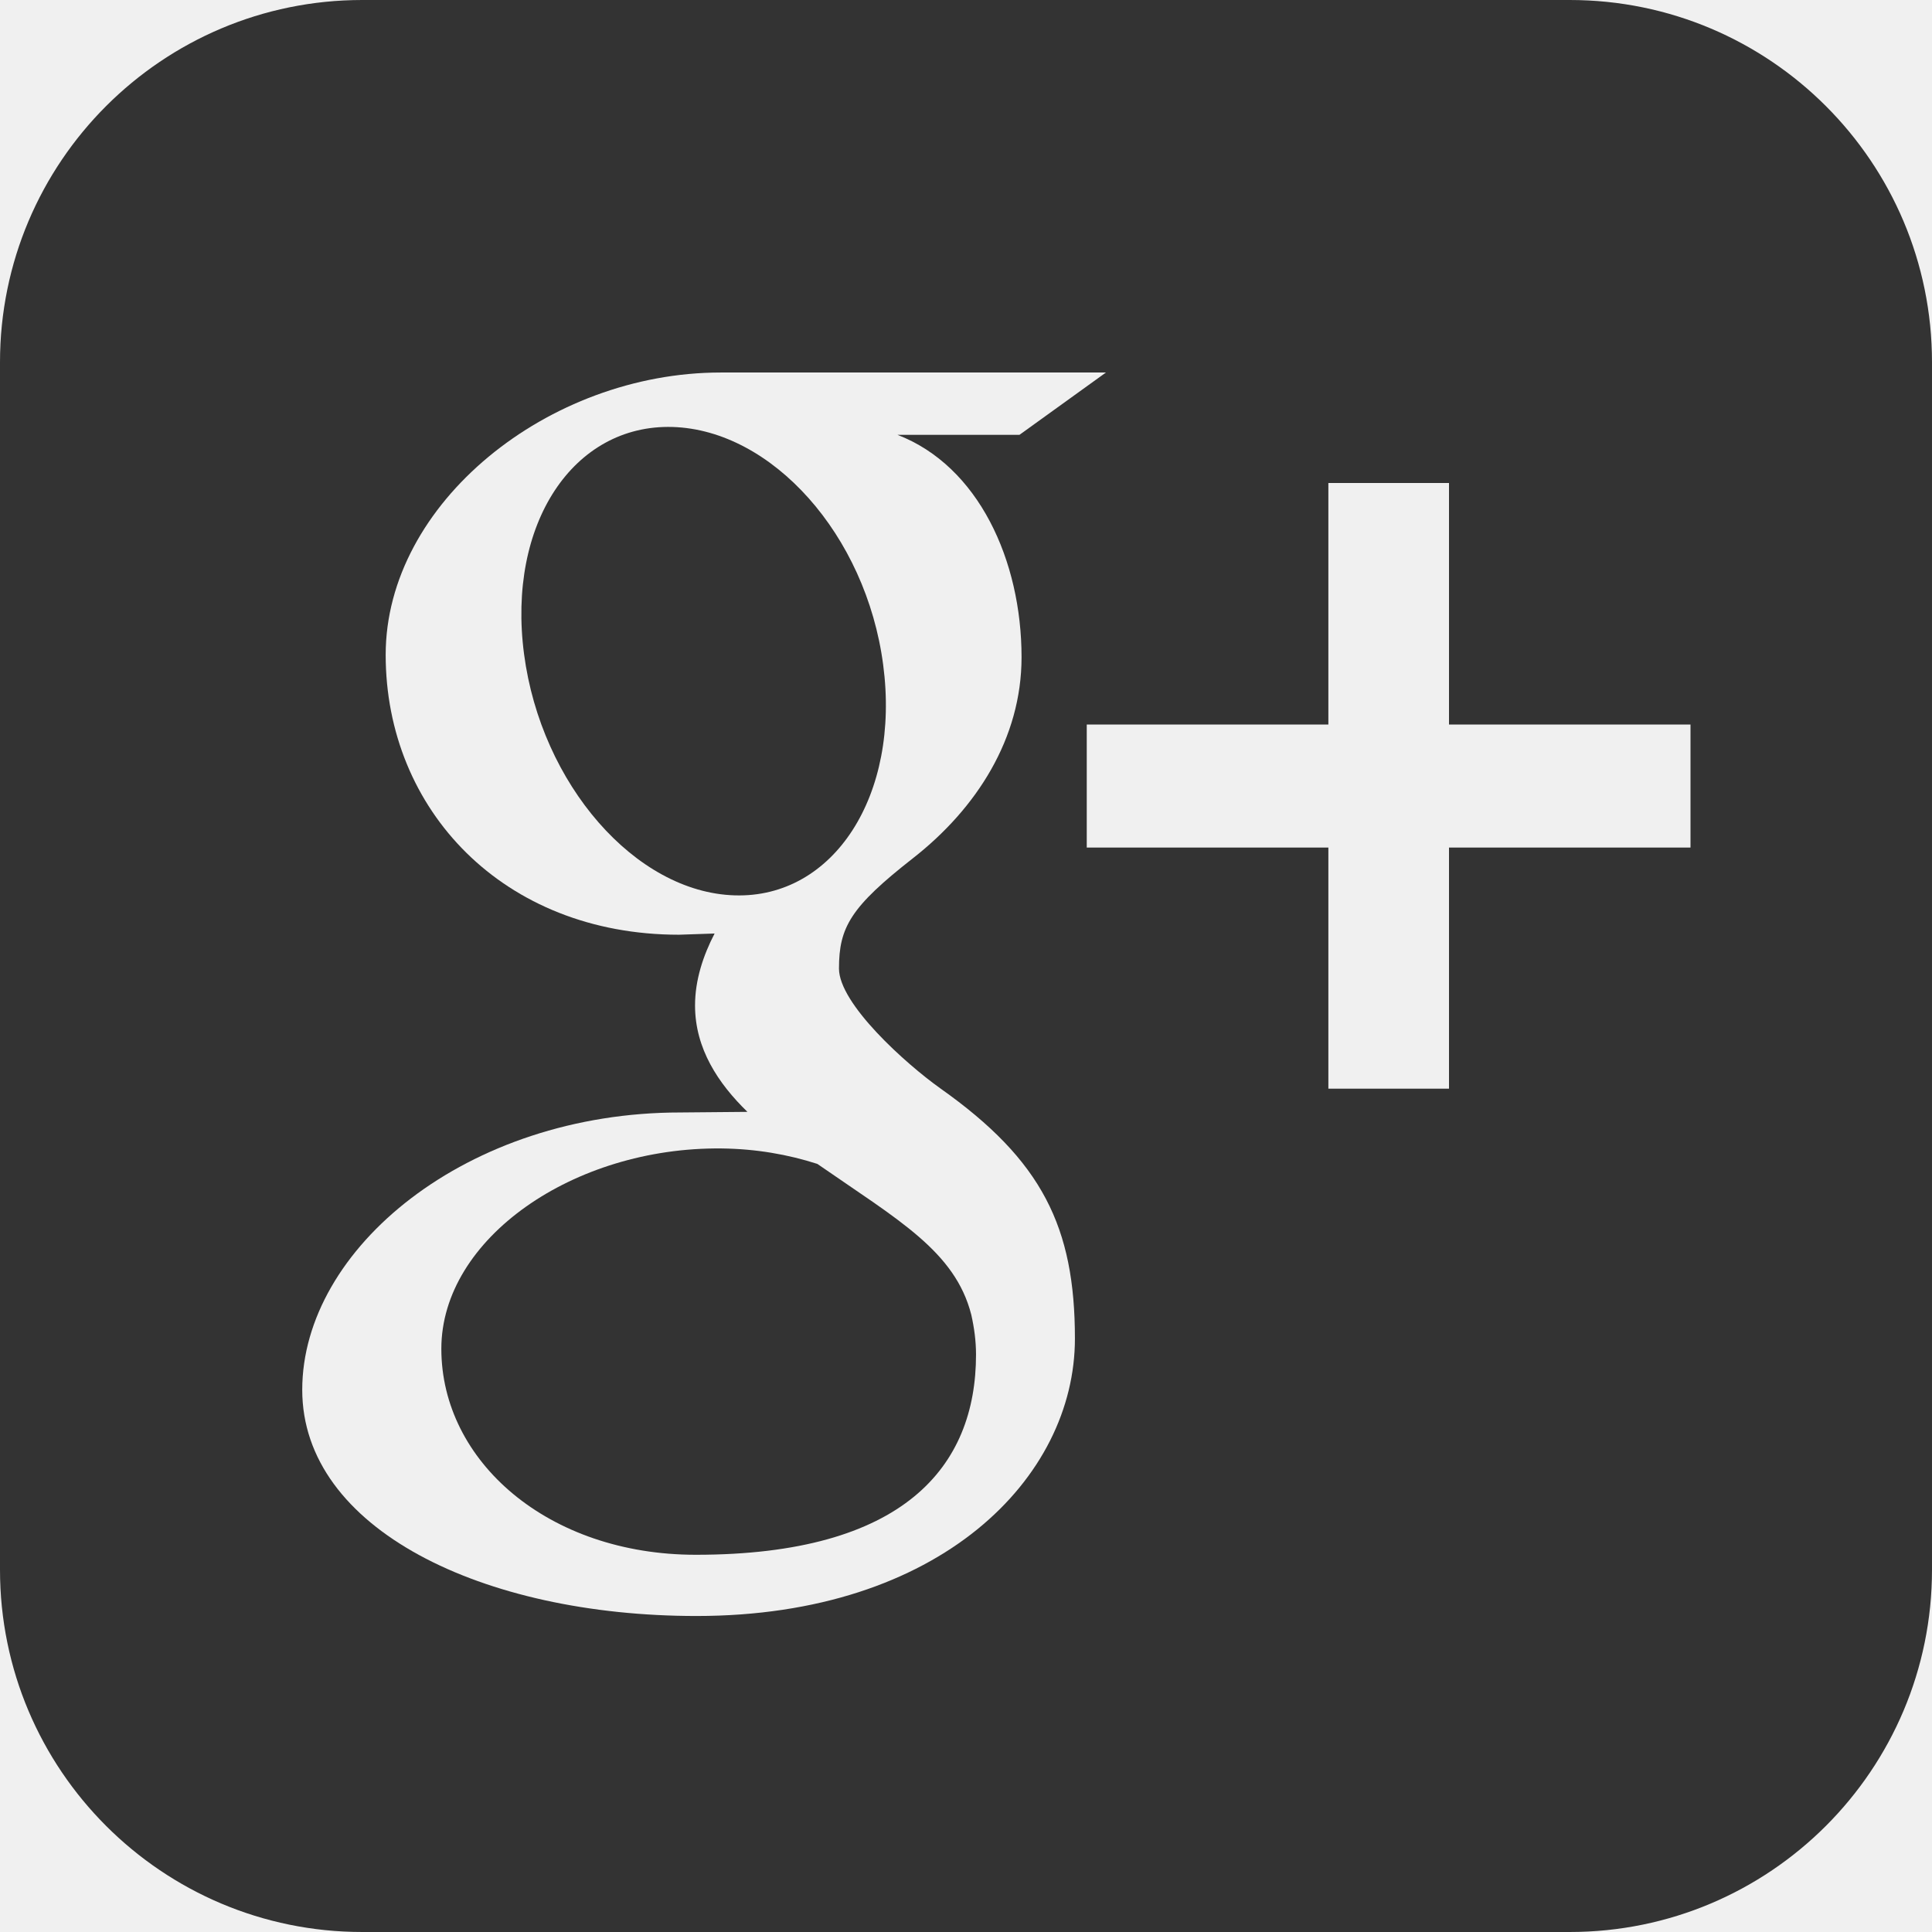
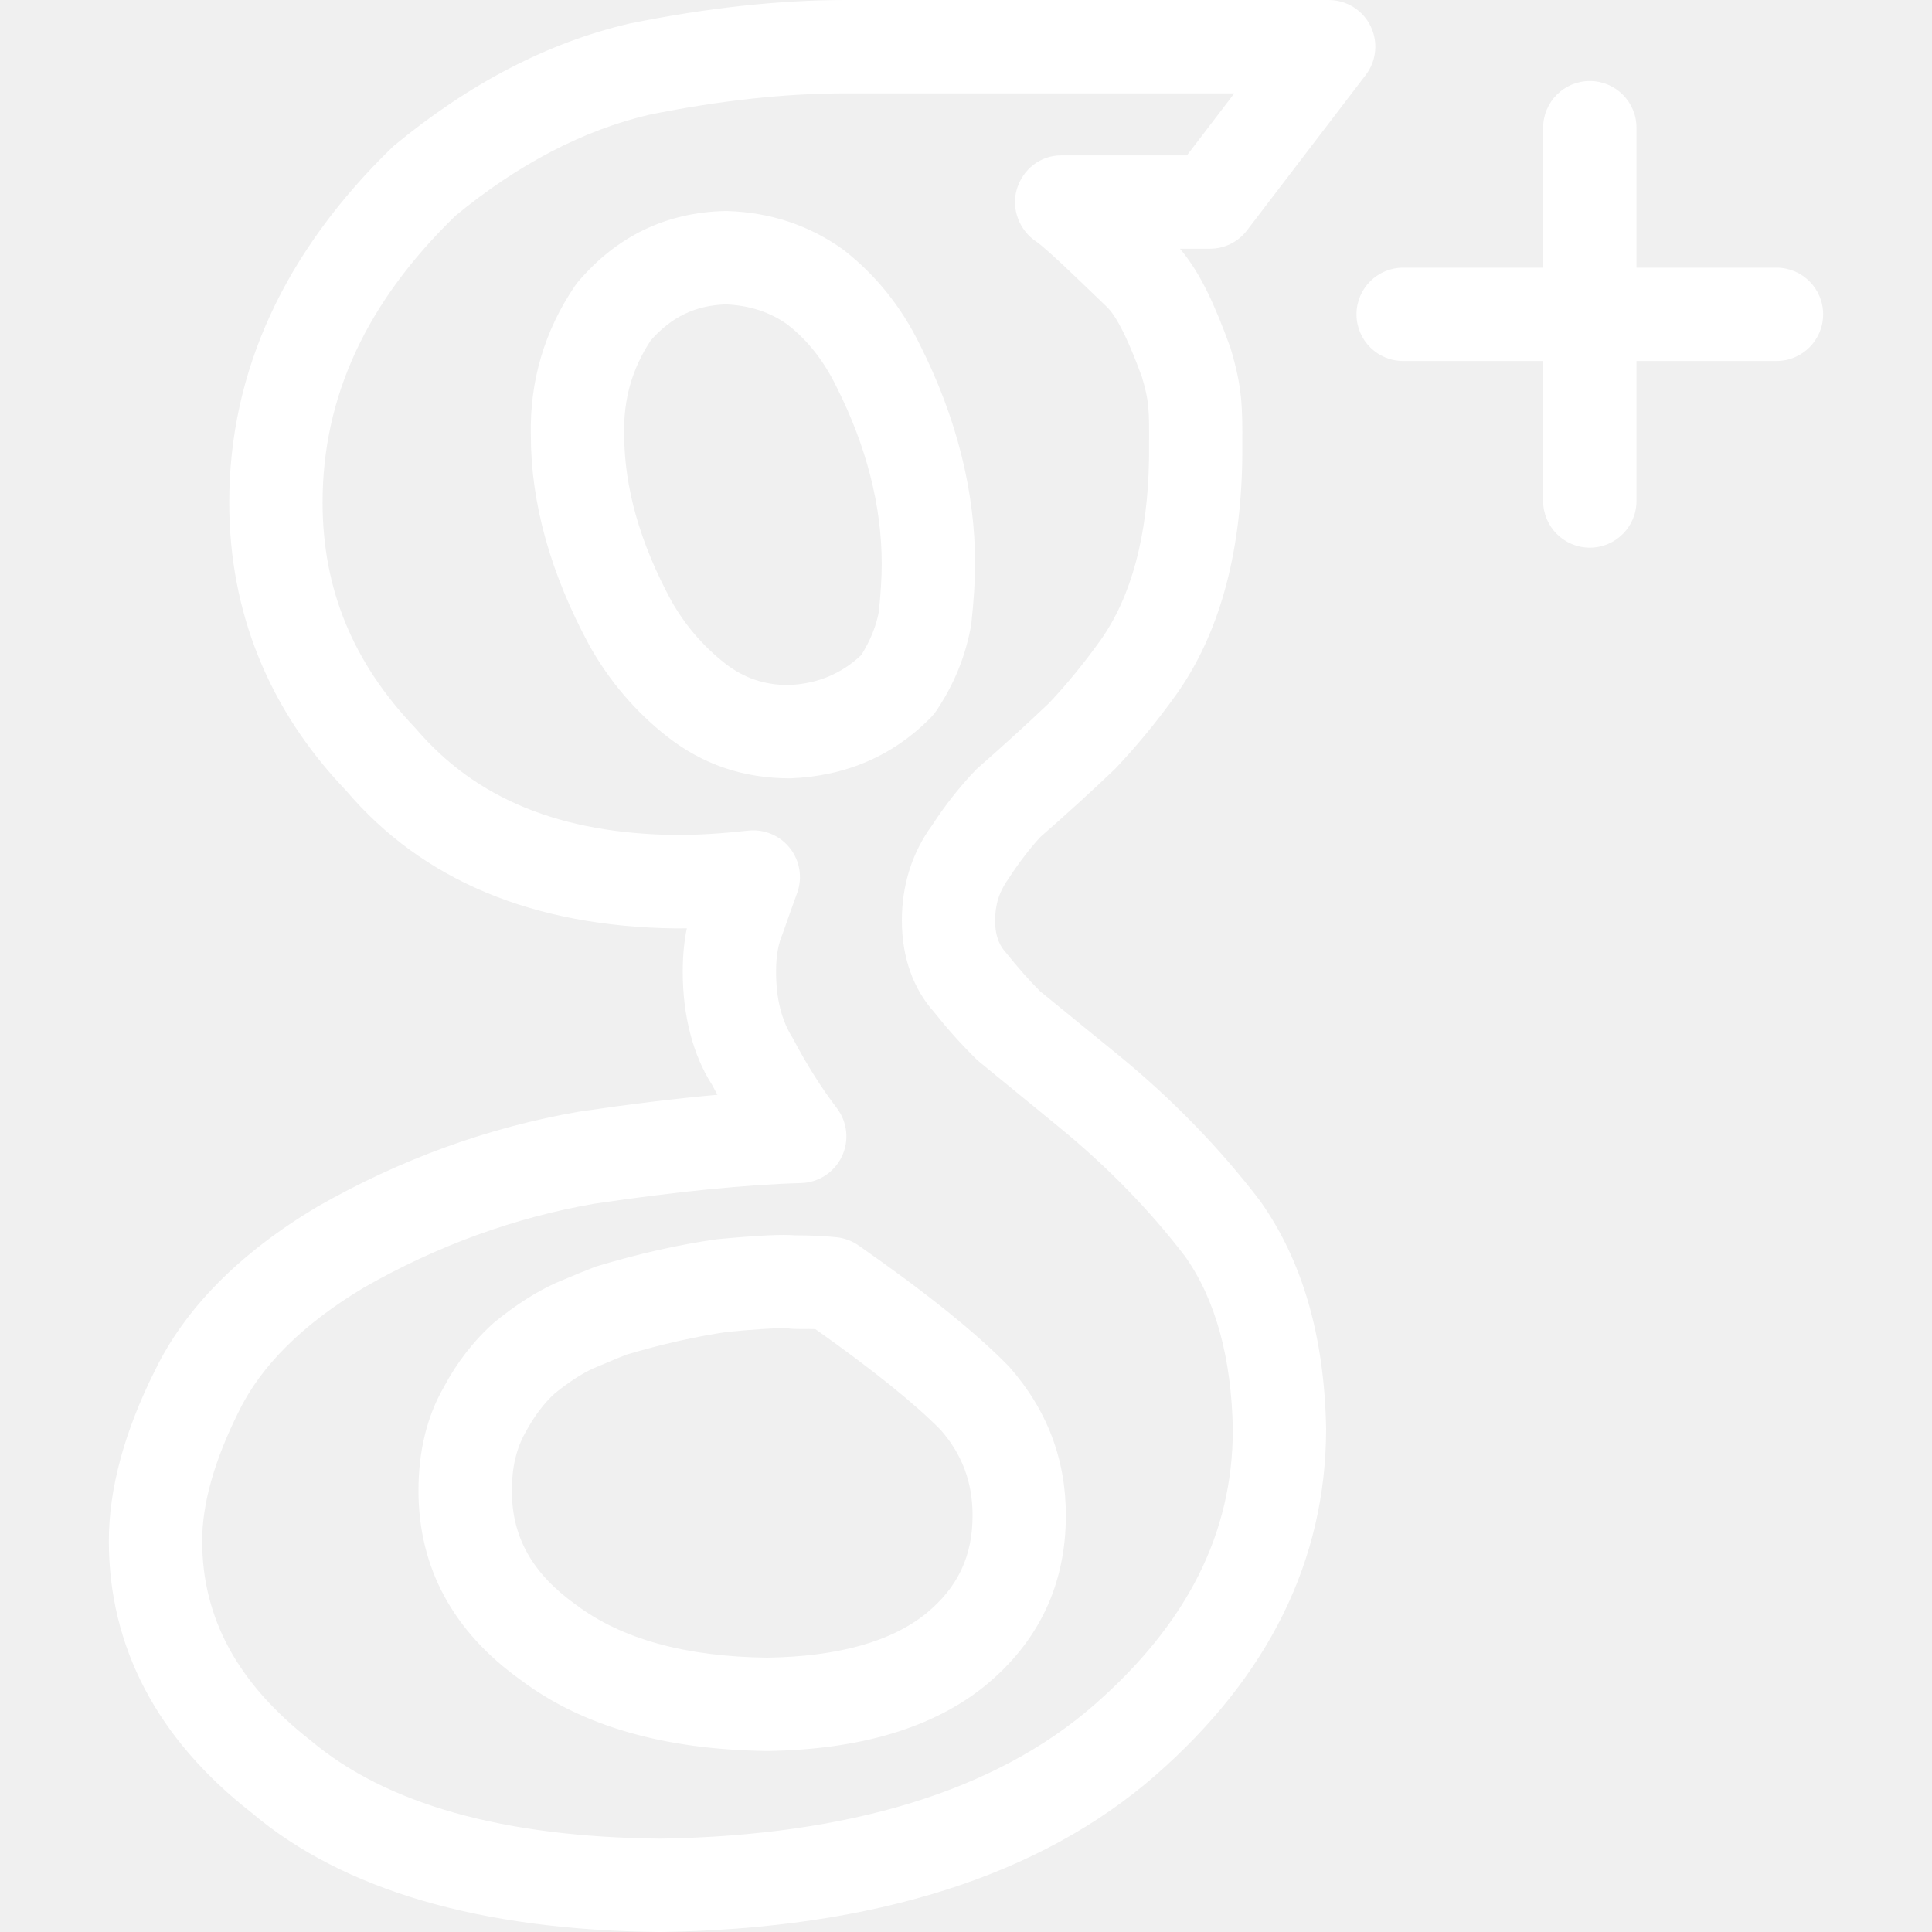
- <svg xmlns="http://www.w3.org/2000/svg" version="1.1" id="Capa_1" x="0px" y="0px" viewBox="0 0 486.392 486.392" style="enable-background:new 0 0 486.392 486.392;" xml:space="preserve">
+ <svg xmlns="http://www.w3.org/2000/svg" version="1.1" id="Capa_1" x="0px" y="0px" width="689.717px" height="689.717px" viewBox="0 0 689.717 689.717" style="enable-background:new 0 0 689.717 689.717;" xml:space="preserve">
  <g>
-     <g>
+     <g id="google">
      <g>
-         <g>
-           <path style="fill:#333;" d="M395.193,0H91.198C40.826,0,0,40.826,0,91.198v303.995c0,50.372,40.826,91.198,91.198,91.198      h303.995c50.372,0,91.198-40.827,91.198-91.198V91.198C486.392,40.826,445.565,0,395.193,0z M175.344,406.836      c-53.837,0-99.254-21.918-99.254-56.938c0-35.537,41.434-69.858,95.272-69.828l16.811-0.152      c-7.357-7.144-13.193-15.929-13.193-26.782c0-6.445,2.067-12.616,4.925-18.118l-8.968,0.304      c-44.231,0-73.84-31.463-73.84-70.466c0-38.151,40.887-71.074,84.359-71.074h96.974l-21.766,15.686h-30.734      c20.398,7.843,31.251,31.615,31.251,55.996c0,20.459-11.339,38.091-27.36,50.615c-15.656,12.251-18.604,17.358-18.604,27.755      c0,8.877,16.781,23.955,25.536,30.187c25.627,18.118,33.865,34.929,33.865,62.988      C270.616,372.029,236.721,406.836,175.344,406.836z M425.593,213.374h-60.799v60.708h-30.369v-60.708h-60.829v-30.977h60.829      v-60.799h30.369v60.799h60.799V213.374z" />
-           <path style="fill:#333;" d="M222.342,167.349c-4.317-32.771-28.059-59.097-53.017-59.857      c-24.958-0.73-41.708,24.35-37.391,57.181c4.317,32.801,28.059,60.009,53.047,60.738      C209.908,226.172,226.689,200.181,222.342,167.349z" />
-           <path style="fill:#333;" d="M205.774,293.021c-7.357-2.371-15.473-3.8-24.137-3.891      c-37.209-0.395-70.527,22.678-70.527,50.433c0,28.332,26.873,51.861,64.082,51.861c52.317,0,70.527-22.131,70.527-50.402      c0-3.405-0.456-6.749-1.186-10.001C240.46,314.969,225.959,307.035,205.774,293.021z" />
-         </g>
+         <path fill="#ffffff" d="M334.379,253.606c6.248-9.413,10.346-19.308,12.345-30.587c0.916-8.446,1.383-15.776,1.383-21.773     c0-25.889-6.631-52.194-19.642-78.049c-6.68-13.627-15.709-24.956-27.354-34.019c-12.078-8.713-26.022-13.361-41.449-13.844     c-0.3-0.017-0.616,0-0.916,0c-20.941,0.5-38.567,8.996-52.394,25.289c-0.383,0.45-0.733,0.917-1.066,1.399     c-10.928,16.026-16.226,34.135-15.776,53.427c0,24.14,7.014,49.345,20.974,75.117c7.164,12.728,16.51,23.64,27.755,32.436     c12.544,9.846,27.071,14.86,43.797,14.86h0.05c19.941-0.75,36.867-8.08,50.311-21.807     C333.13,255.305,333.796,254.472,334.379,253.606z M313.772,218.238c-0.933,5.164-3.049,10.412-6.281,15.593     c-7.18,6.813-15.876,10.329-26.022,10.729c-8.596,0-16.01-2.532-22.673-7.763c-7.78-6.098-14.277-13.678-19.142-22.324     c-11.162-20.608-16.81-40.466-16.826-59.408c-0.3-12.461,2.815-23.423,9.496-33.535c7.38-8.396,15.91-12.495,26.755-12.861     c8.596,0.35,15.959,2.816,22.041,7.197c7.213,5.614,12.911,12.828,17.492,22.19c10.729,21.308,16.16,42.565,16.16,63.206     C314.788,206.16,314.372,212.224,313.772,218.238z M399.352,376.736l-28.038-22.857c-3.882-3.881-7.847-8.363-12.411-14.061     c-1.566-1.749-3.648-4.814-3.648-11.178c0-5.748,1.433-10.362,5.015-15.31c3.814-5.864,7.946-11.112,11.229-14.61     c9.179-7.997,17.825-15.876,26.555-24.206c7.714-8.113,15.077-17.06,21.94-26.655c15.027-21.224,22.924-49.262,23.49-83.63     l0.017-5.564c0.05-13.028,0.083-20.208-4.266-34.585c-5.381-14.744-10.512-26.455-17.991-35.285h10.695     c5.181,0,10.078-2.416,13.228-6.547l42.397-55.476c3.849-5.031,4.515-11.828,1.699-17.509C486.48,3.598,480.683,0,474.352,0     H301.944c-23.84,0-49.695,2.798-77.316,8.43c-28.837,6.73-56.842,21.141-84.197,43.764     c-38.883,37.6-58.591,80.398-58.591,127.178c0,39.333,14.26,74.185,41.731,102.889c27.188,32.002,66.688,48.529,117.632,49.179     c1.316,0,2.649-0.017,3.998-0.034c-0.983,4.715-1.466,9.846-1.466,15.511c0,15.875,3.731,29.82,10.412,40.266     c0.65,1.215,1.299,2.432,1.966,3.648c-14.644,1.316-31.07,3.314-49.229,5.996c-32.519,5.615-63.939,17.01-93.692,34.02     c-27.622,16.477-47.13,36.201-57.908,58.475c-10.912,21.824-16.426,42.264-16.426,60.756c0,37.984,17.309,70.787,50.978,97.074     c32.669,27.639,81.748,41.967,145.87,42.566h0.417c75.85-1.201,135.141-19.975,176.273-55.844     c40.482-35.385,61.023-76.967,61.023-123.861c-0.6-32.736-8.396-59.924-23.557-81.281     C435.452,409.855,418.46,392.361,399.352,376.736z M390.472,608.785c-34.984,30.502-87.028,46.512-154.666,47.611     c-56.025-0.549-97.891-12.227-124.962-35.102c-26.022-20.34-38.667-43.646-38.667-71.219c0-13.277,4.348-28.703,13.011-46.062     c7.963-16.492,23.14-31.469,44.797-44.396c26.089-14.928,53.86-24.99,82.131-29.889c29.604-4.363,54.443-6.846,73.851-7.379     c6.248-0.168,11.862-3.816,14.561-9.463c2.699-5.631,2.016-12.311-1.766-17.275c-5.598-7.363-10.679-15.377-15.776-25.039     c-3.998-6.314-5.931-14.061-5.931-23.656c0-6.615,1.033-10.413,2.315-13.495c1.849-5.314,3.599-10.196,5.214-14.644     c1.966-5.414,0.983-11.461-2.582-15.993c-3.182-4.032-8.013-6.347-13.094-6.347c-0.617,0-1.233,0.033-1.849,0.1     c-9.313,1.033-18.009,1.566-25.639,1.566c-41.249-0.516-71.502-12.761-93.109-38.15c-22.307-23.34-33.152-49.695-33.152-80.582     c0-37.934,15.843-71.702,47.446-102.355c22.374-18.442,45.797-30.603,69.137-36.051c24.972-5.064,48.595-7.646,70.203-7.646     H440.65l-16.927,22.157h-44.946c-7.348,0-13.628,4.948-15.743,11.978c-2.133,7.03,0.816,14.76,6.946,18.825     c3.382,2.249,15.776,14.244,21.074,19.358l4.448,4.265c5.031,5.214,10.429,20.024,12.161,24.673     c2.616,8.713,2.6,11.928,2.549,23.956l-0.017,5.448c-0.449,27.254-6.28,48.995-17.309,64.572     c-5.931,8.28-12.295,16.026-18.342,22.423c-7.797,7.414-16.11,14.977-25.956,23.64c-5.797,5.998-11.245,12.928-15.693,19.808     c-7.264,9.896-10.929,21.424-10.929,34.235c0,13.161,4.098,24.406,11.512,32.669c4.715,5.93,9.529,11.361,15.527,17.242     l29.271,23.973c17.093,13.994,32.286,29.604,44.764,45.947c10.879,15.326,16.609,36.234,17.076,61.84     C440.084,547.395,423.857,579.613,390.472,608.785z M306.475,444.605c-2.299-1.6-4.948-2.598-7.747-2.898     c-4.282-0.467-9.296-0.684-15.027-0.699c-4.298-0.35-12.211-0.066-27.655,1.383c-13.644,1.932-27.838,5.098-43.364,9.779     c-3.315,1.266-7.98,3.182-14.427,5.914c-6.963,3.197-14.094,7.73-21.757,13.961c-7.247,6.43-13.411,14.359-18.009,23.072     c-6.047,10.463-9.096,22.924-9.096,37.018c0,27.555,12.395,50.395,36.518,67.621c21.724,16.359,51.161,24.889,87.928,25.338     c33.186-0.449,59.357-8.279,77.866-23.307c19.108-15.676,28.805-36.117,28.805-60.789c0-19.992-6.631-37.65-20.291-53.145     C348.44,475.793,330.864,461.633,306.475,444.605z M330.665,575.965c-12.495,10.146-31.753,15.461-56.825,15.811     c-29.087-0.35-51.927-6.631-68.204-18.875c-15.626-11.162-22.907-24.123-22.907-40.766c0-8.164,1.566-15.027,4.931-20.891     c3.032-5.697,6.714-10.496,10.412-13.811c4.915-3.998,9.663-7.047,13.644-8.881c5.548-2.348,9.829-4.113,11.711-4.881     c12.761-3.814,25.306-6.613,36.501-8.229c9.163-0.834,15.71-1.283,19.658-1.283l1.233,0.016c3.615,0.5,7.213,0.15,10.262,0.316     c20.474,14.479,35.684,26.756,44.73,35.984c7.663,8.713,11.395,18.693,11.395,30.504     C347.207,555.592,341.926,566.719,330.665,575.965z M634.199,95.558h-49.979V45.58c0-9.196-7.464-16.66-16.659-16.66     c-9.196,0-16.659,7.463-16.659,16.66v49.978h-49.979c-9.196,0-16.659,7.463-16.659,16.66c0,9.196,7.463,16.659,16.659,16.659     h49.979v49.978c0,9.196,7.463,16.66,16.659,16.66c9.195,0,16.659-7.463,16.659-16.66v-49.978h49.979     c9.195,0,16.659-7.463,16.659-16.659C650.858,103.021,643.411,95.558,634.199,95.558z" />
      </g>
    </g>
-     <g>
- 	</g>
-     <g>
- 	</g>
-     <g>
- 	</g>
-     <g>
- 	</g>
-     <g>
- 	</g>
-     <g>
- 	</g>
-     <g>
- 	</g>
-     <g>
- 	</g>
-     <g>
- 	</g>
-     <g>
- 	</g>
-     <g>
- 	</g>
-     <g>
- 	</g>
-     <g>
- 	</g>
-     <g>
- 	</g>
-     <g>
- 	</g>
  </g>
  <g>
</g>
  <g>
</g>
  <g>
</g>
  <g>
</g>
  <g>
</g>
  <g>
</g>
  <g>
</g>
  <g>
</g>
  <g>
</g>
  <g>
</g>
  <g>
</g>
  <g>
</g>
  <g>
</g>
  <g>
</g>
  <g>
</g>
</svg>
